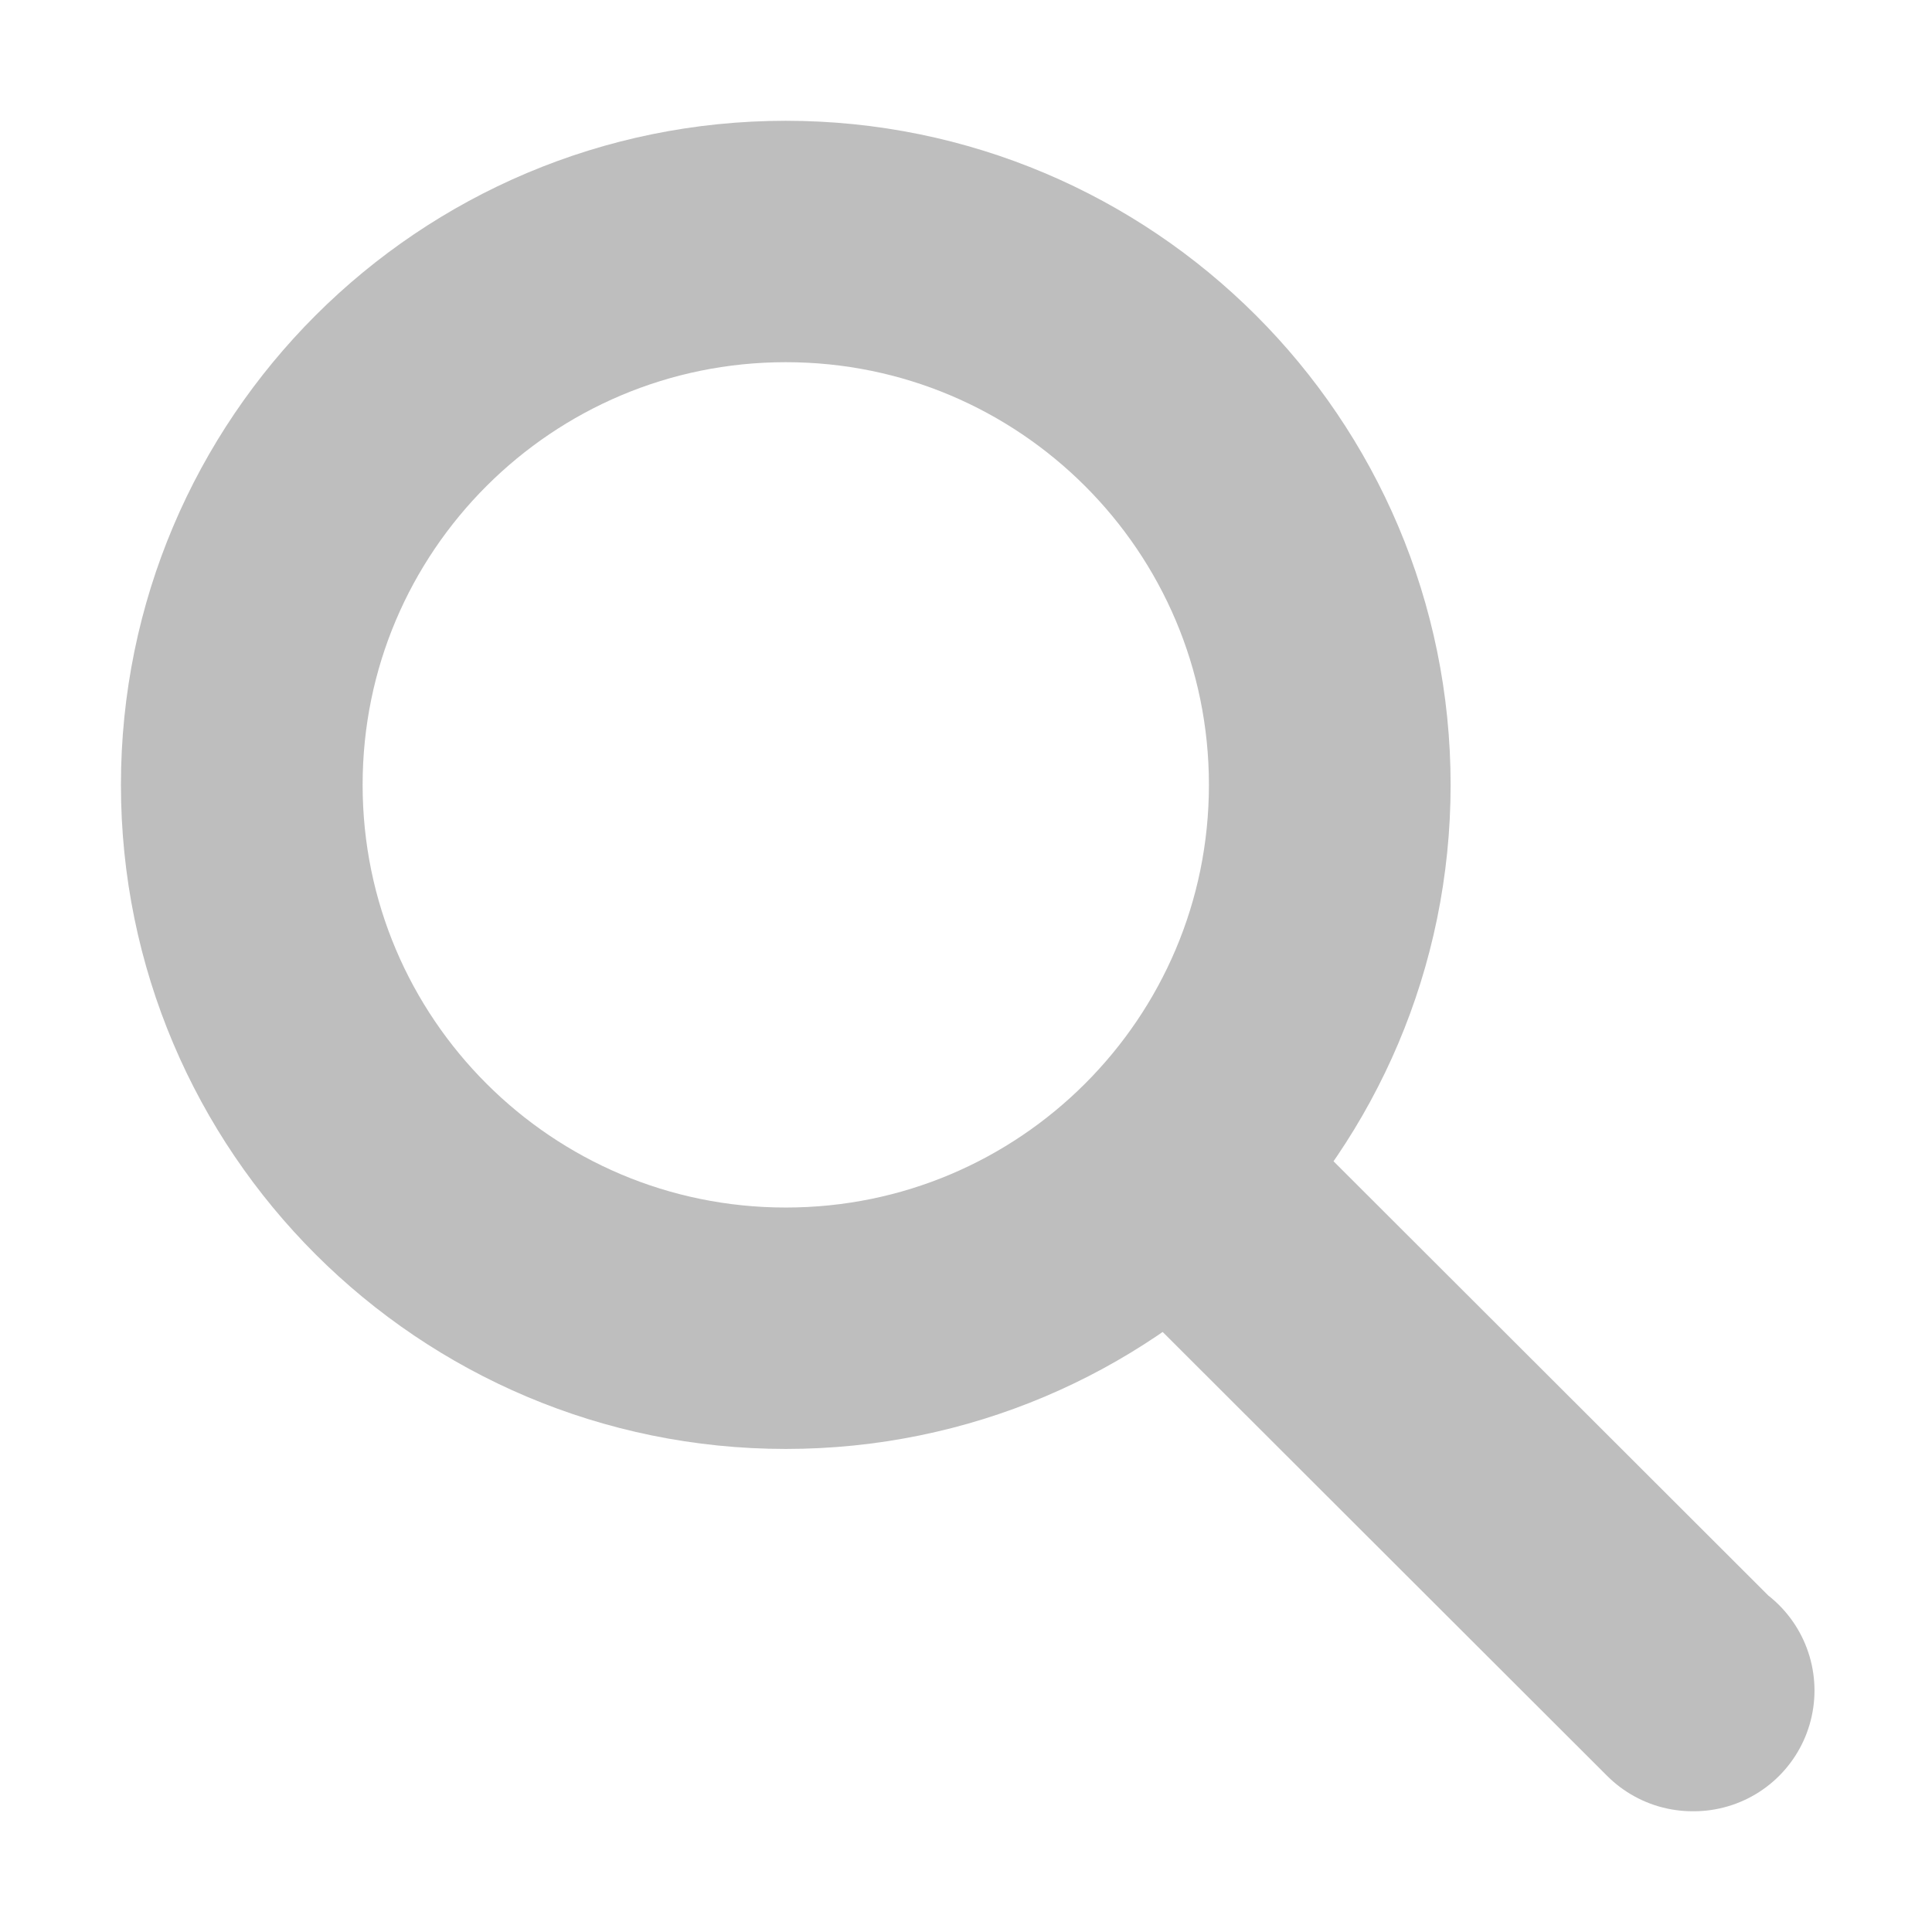
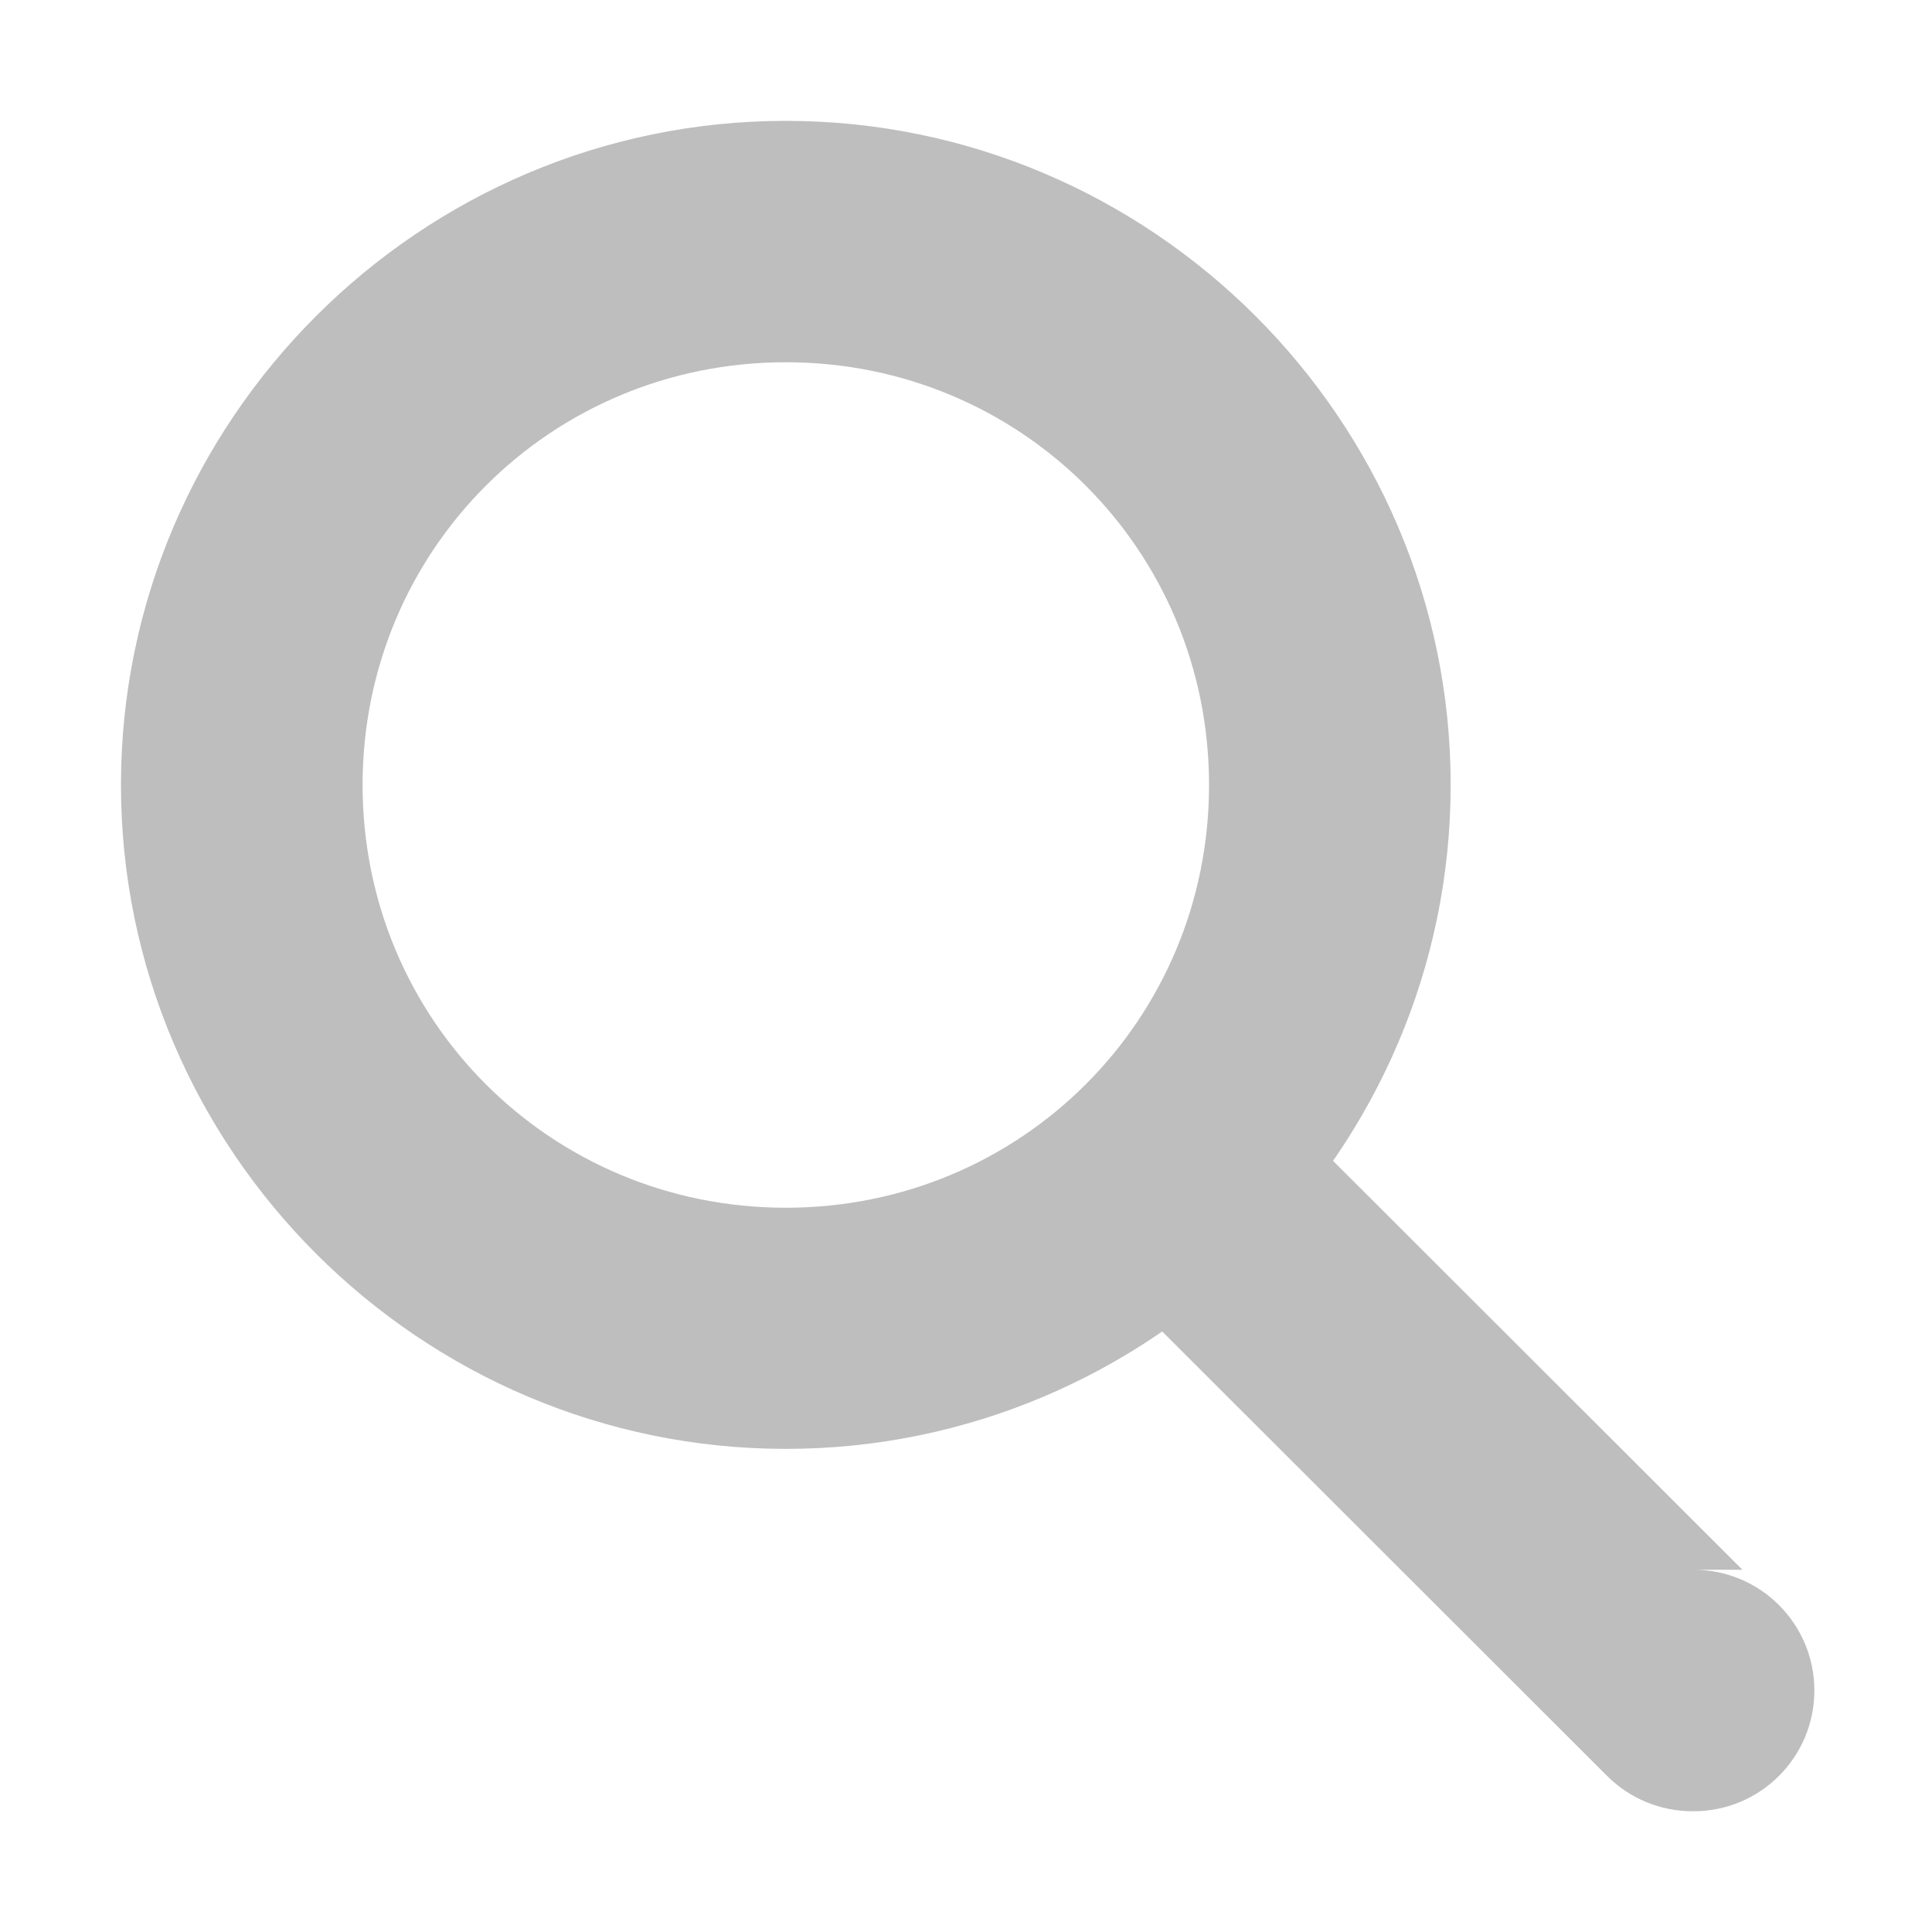
<svg xmlns="http://www.w3.org/2000/svg" xmlns:ns1="http://www.openswatchbook.org/uri/2009/osb" xmlns:xlink="http://www.w3.org/1999/xlink" viewBox="0 0 16 16" id="svg7384" height="16" width="16" version="1.1">
  <defs id="defs7386">
    <linearGradient ns1:paint="solid" id="linearGradient8074">
      <stop id="stop8072" offset="0" style="stop-color:#be00be;stop-opacity:1;" />
    </linearGradient>
    <linearGradient ns1:paint="solid" id="linearGradient7561">
      <stop id="stop7558" offset="0" style="stop-color:#a5a5a5;stop-opacity:1;" />
    </linearGradient>
    <linearGradient ns1:paint="solid" id="linearGradient7548">
      <stop id="stop7546" offset="0" style="stop-color:#ebebeb;stop-opacity:1;" />
    </linearGradient>
    <linearGradient ns1:paint="solid" id="linearGradient7542">
      <stop id="stop7538" offset="0" style="stop-color:#c9c9c9;stop-opacity:1;" />
    </linearGradient>
    <linearGradient gradientTransform="matrix(0,-735328.32,170712.69,0,2464326300,577972450)" ns1:paint="solid" id="linearGradient19282">
      <stop id="stop19284" offset="0" style="stop-color:#b4b4b4;stop-opacity:1;" />
    </linearGradient>
    <linearGradient gradientTransform="matrix(0.3468259,0,0,0.3062089,-93.35187,564.0385)" ns1:paint="solid" id="linearGradient19282-4">
      <stop id="stop19284-0" offset="0" style="stop-color:#bebebe;stop-opacity:1;" />
    </linearGradient>
    <linearGradient gradientTransform="translate(322.7346,273.3191)" gradientUnits="userSpaceOnUse" y2="208.995" x2="76.04" y1="208.995" x1="70.001" id="linearGradient6902" xlink:href="#linearGradient19282-4" />
    <linearGradient gradientTransform="translate(250.7306,212.5815)" gradientUnits="userSpaceOnUse" y2="386.5" x2="311.777" y1="386.5" x1="303.223" id="linearGradient6908" xlink:href="#linearGradient19282-4" />
+     <linearGradient xlink:href="#linearGradient19282-4" id="linearGradient6908-6" x1="303.223" y1="386.5" x2="311.777" y2="386.5" gradientUnits="userSpaceOnUse" gradientTransform="matrix(1.287177,0,0,1.285714,-328.2993,-293.4286)" />
+     <linearGradient xlink:href="#linearGradient19282-4" id="linearGradient6902-5" x1="70.001" y1="208.995" x2="76.04" y2="208.995" gradientUnits="userSpaceOnUse" />
  </defs>
-   <g transform="translate(-32.10094,-337.8426)" style="display:inline" id="tools">
-     <g id="gimp-tool-zoom" style="display:inline" transform="translate(-28.89926,140.8426)">
-       <circle id="path74836" style="color:#000000;display:inline;overflow:visible;visibility:visible;fill:none;stroke:url(#linearGradient6908);stroke-width:1.555;stroke-linecap:round;stroke-linejoin:round;stroke-miterlimit:4;stroke-dasharray:none;stroke-dashoffset:0;stroke-opacity:1;marker:none;enable-background:new" transform="matrix(1.287177,0,0,1.285714,-328.2993,-293.4286)" cx="307.5" cy="386.5" r="3.5" />
-       <path id="path74838" style="color:#000000;display:inline;overflow:visible;visibility:visible;fill:none;stroke:url(#linearGradient6902);stroke-width:2;stroke-linecap:round;stroke-linejoin:round;stroke-miterlimit:4;stroke-dasharray:none;stroke-dashoffset:0;stroke-opacity:1;marker:none;enable-background:new" d="m 71.012,207 4.005,4 0.01,0" />
-     </g>
+   <g transform="translate(-61.0002,-197)" style="display:inline" id="gimp-tool-zoom">
+     <rect y="197" x="61" height="16" width="16" id="rect74797-9" style="opacity:0;fill:none;fill-opacity:1;stroke:none" />
+     <path style="color:#000000;font-style:normal;font-variant:normal;font-weight:normal;font-stretch:normal;font-size:medium;line-height:normal;font-family:sans-serif;font-variant-ligatures:normal;font-variant-position:normal;font-variant-caps:normal;font-variant-numeric:normal;font-variant-alternates:normal;font-feature-settings:normal;text-indent:0;text-align:start;text-decoration:none;text-decoration-line:none;text-decoration-style:solid;text-decoration-color:#000000;letter-spacing:normal;word-spacing:normal;text-transform:none;writing-mode:lr-tb;direction:ltr;text-orientation:mixed;dominant-baseline:auto;baseline-shift:baseline;text-anchor:start;white-space:normal;shape-padding:0;clip-rule:nonzero;display:inline;overflow:visible;visibility:visible;opacity:1;isolation:auto;mix-blend-mode:normal;color-interpolation:sRGB;color-interpolation-filters:linearRGB;solid-color:#000000;solid-opacity:1;vector-effect:none;fill:url(#linearGradient6908-6);fill-opacity:1;fill-rule:nonzero;stroke:none;stroke-width:2;stroke-linecap:round;stroke-linejoin:round;stroke-miterlimit:4;stroke-dasharray:none;stroke-dashoffset:0;stroke-opacity:1;marker:none;color-rendering:auto;image-rendering:auto;shape-rendering:auto;text-rendering:auto;enable-background:new" d="m 67.508,198.001 c -3.029,0 -5.506,2.474 -5.506,5.499 0,3.025 2.477,5.499 5.506,5.499 3.029,0 5.506,-2.474 5.506,-5.499 0,-3.025 -2.477,-5.499 -5.506,-5.499 z m 0,1.999 c 1.947,0 3.505,1.555 3.505,3.501 0,1.945 -1.557,3.501 -3.505,3.501 -1.947,0 -3.505,-1.555 -3.505,-3.501 0,-1.945 1.557,-3.501 3.505,-3.501 z" id="path74836" />
+     <path style="color:#000000;font-style:normal;font-variant:normal;font-weight:normal;font-stretch:normal;font-size:medium;line-height:normal;font-family:sans-serif;font-variant-ligatures:normal;font-variant-position:normal;font-variant-caps:normal;font-variant-numeric:normal;font-variant-alternates:normal;font-feature-settings:normal;text-indent:0;text-align:start;text-decoration:none;text-decoration-line:none;text-decoration-style:solid;text-decoration-color:#000000;letter-spacing:normal;word-spacing:normal;text-transform:none;writing-mode:lr-tb;direction:ltr;text-orientation:mixed;dominant-baseline:auto;baseline-shift:baseline;text-anchor:start;white-space:normal;shape-padding:0;clip-rule:nonzero;display:inline;overflow:visible;visibility:visible;opacity:1;isolation:auto;mix-blend-mode:normal;color-interpolation:sRGB;color-interpolation-filters:linearRGB;solid-color:#000000;solid-opacity:1;vector-effect:none;fill:url(#linearGradient6902-5);fill-opacity:1;fill-rule:nonzero;stroke:none;stroke-width:2;stroke-linecap:round;stroke-linejoin:round;stroke-miterlimit:4;stroke-dasharray:none;stroke-dashoffset:0;stroke-opacity:1;marker:none;color-rendering:auto;image-rendering:auto;shape-rendering:auto;text-rendering:auto;enable-background:new" d="m 71,205.99 a 1,1 0 0 0 -0.695,1.717 l 4.004,4 A 1,1 0 0 0 75.016,212 h 0.01 a 1,1 0 1 0 0,-2 h 0.404 L 71.719,206.293 A 1,1 0 0 0 71,205.99 Z" id="path74838" />
  </g>
</svg>
